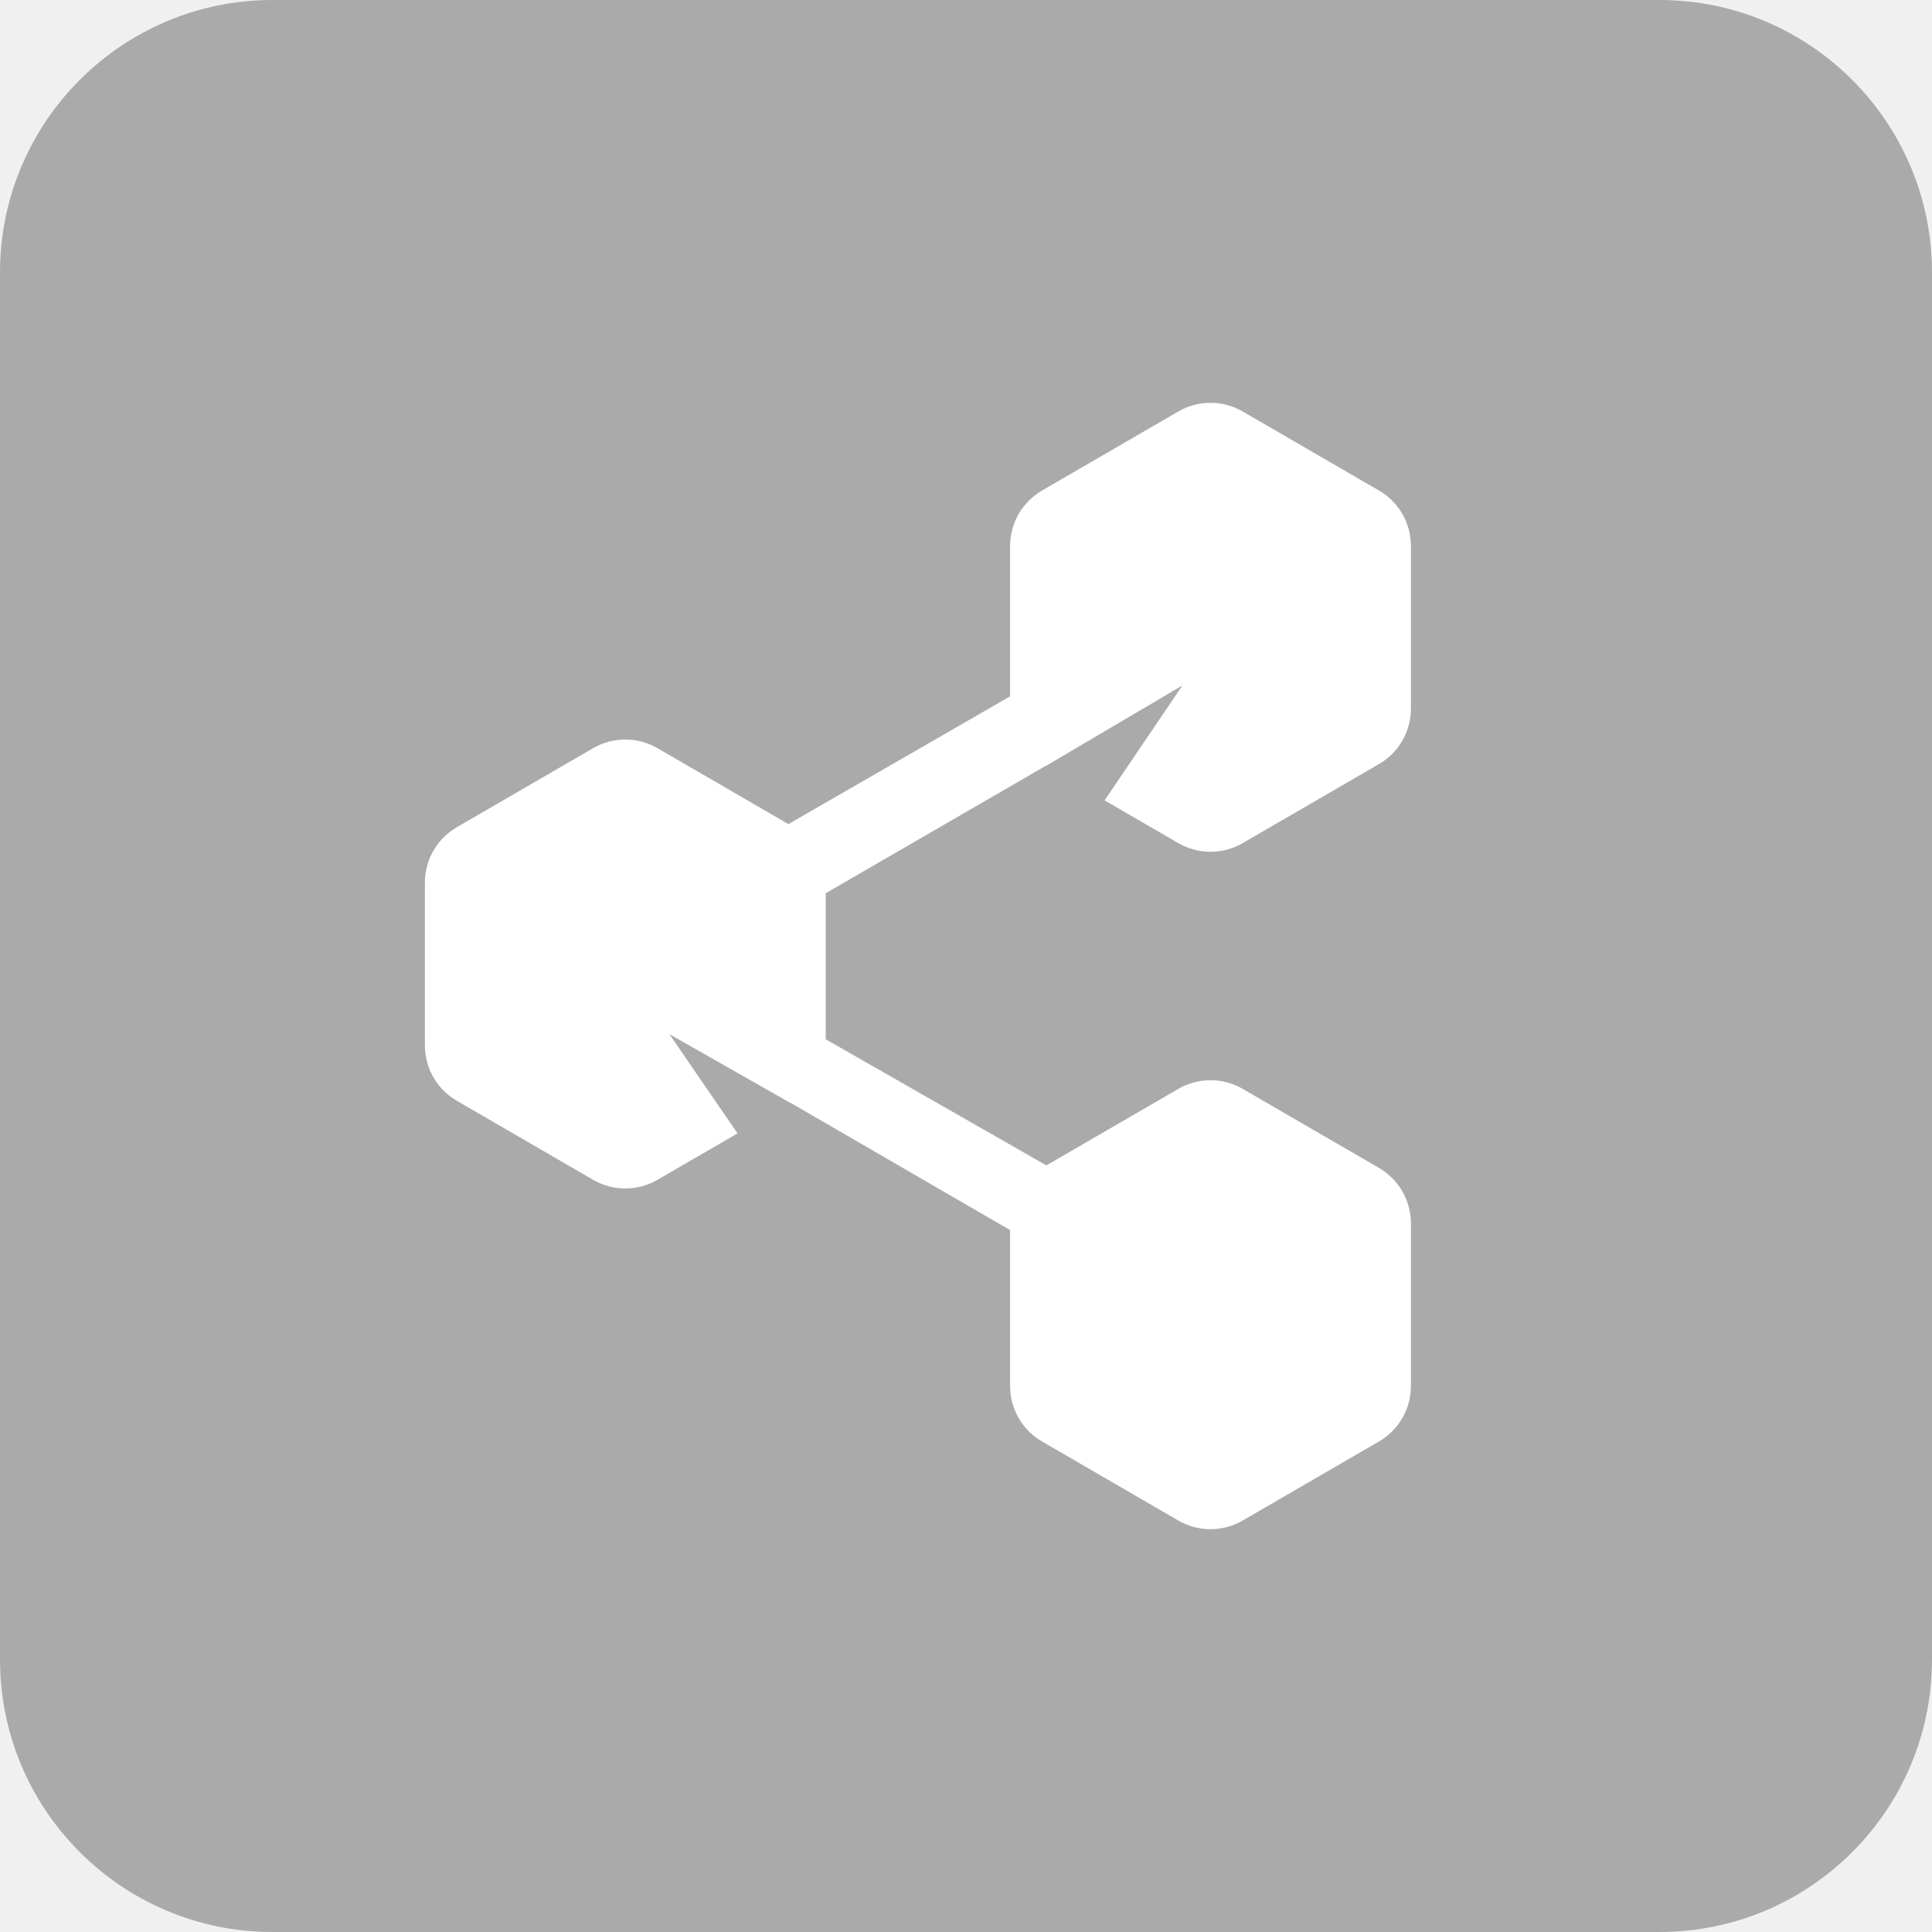
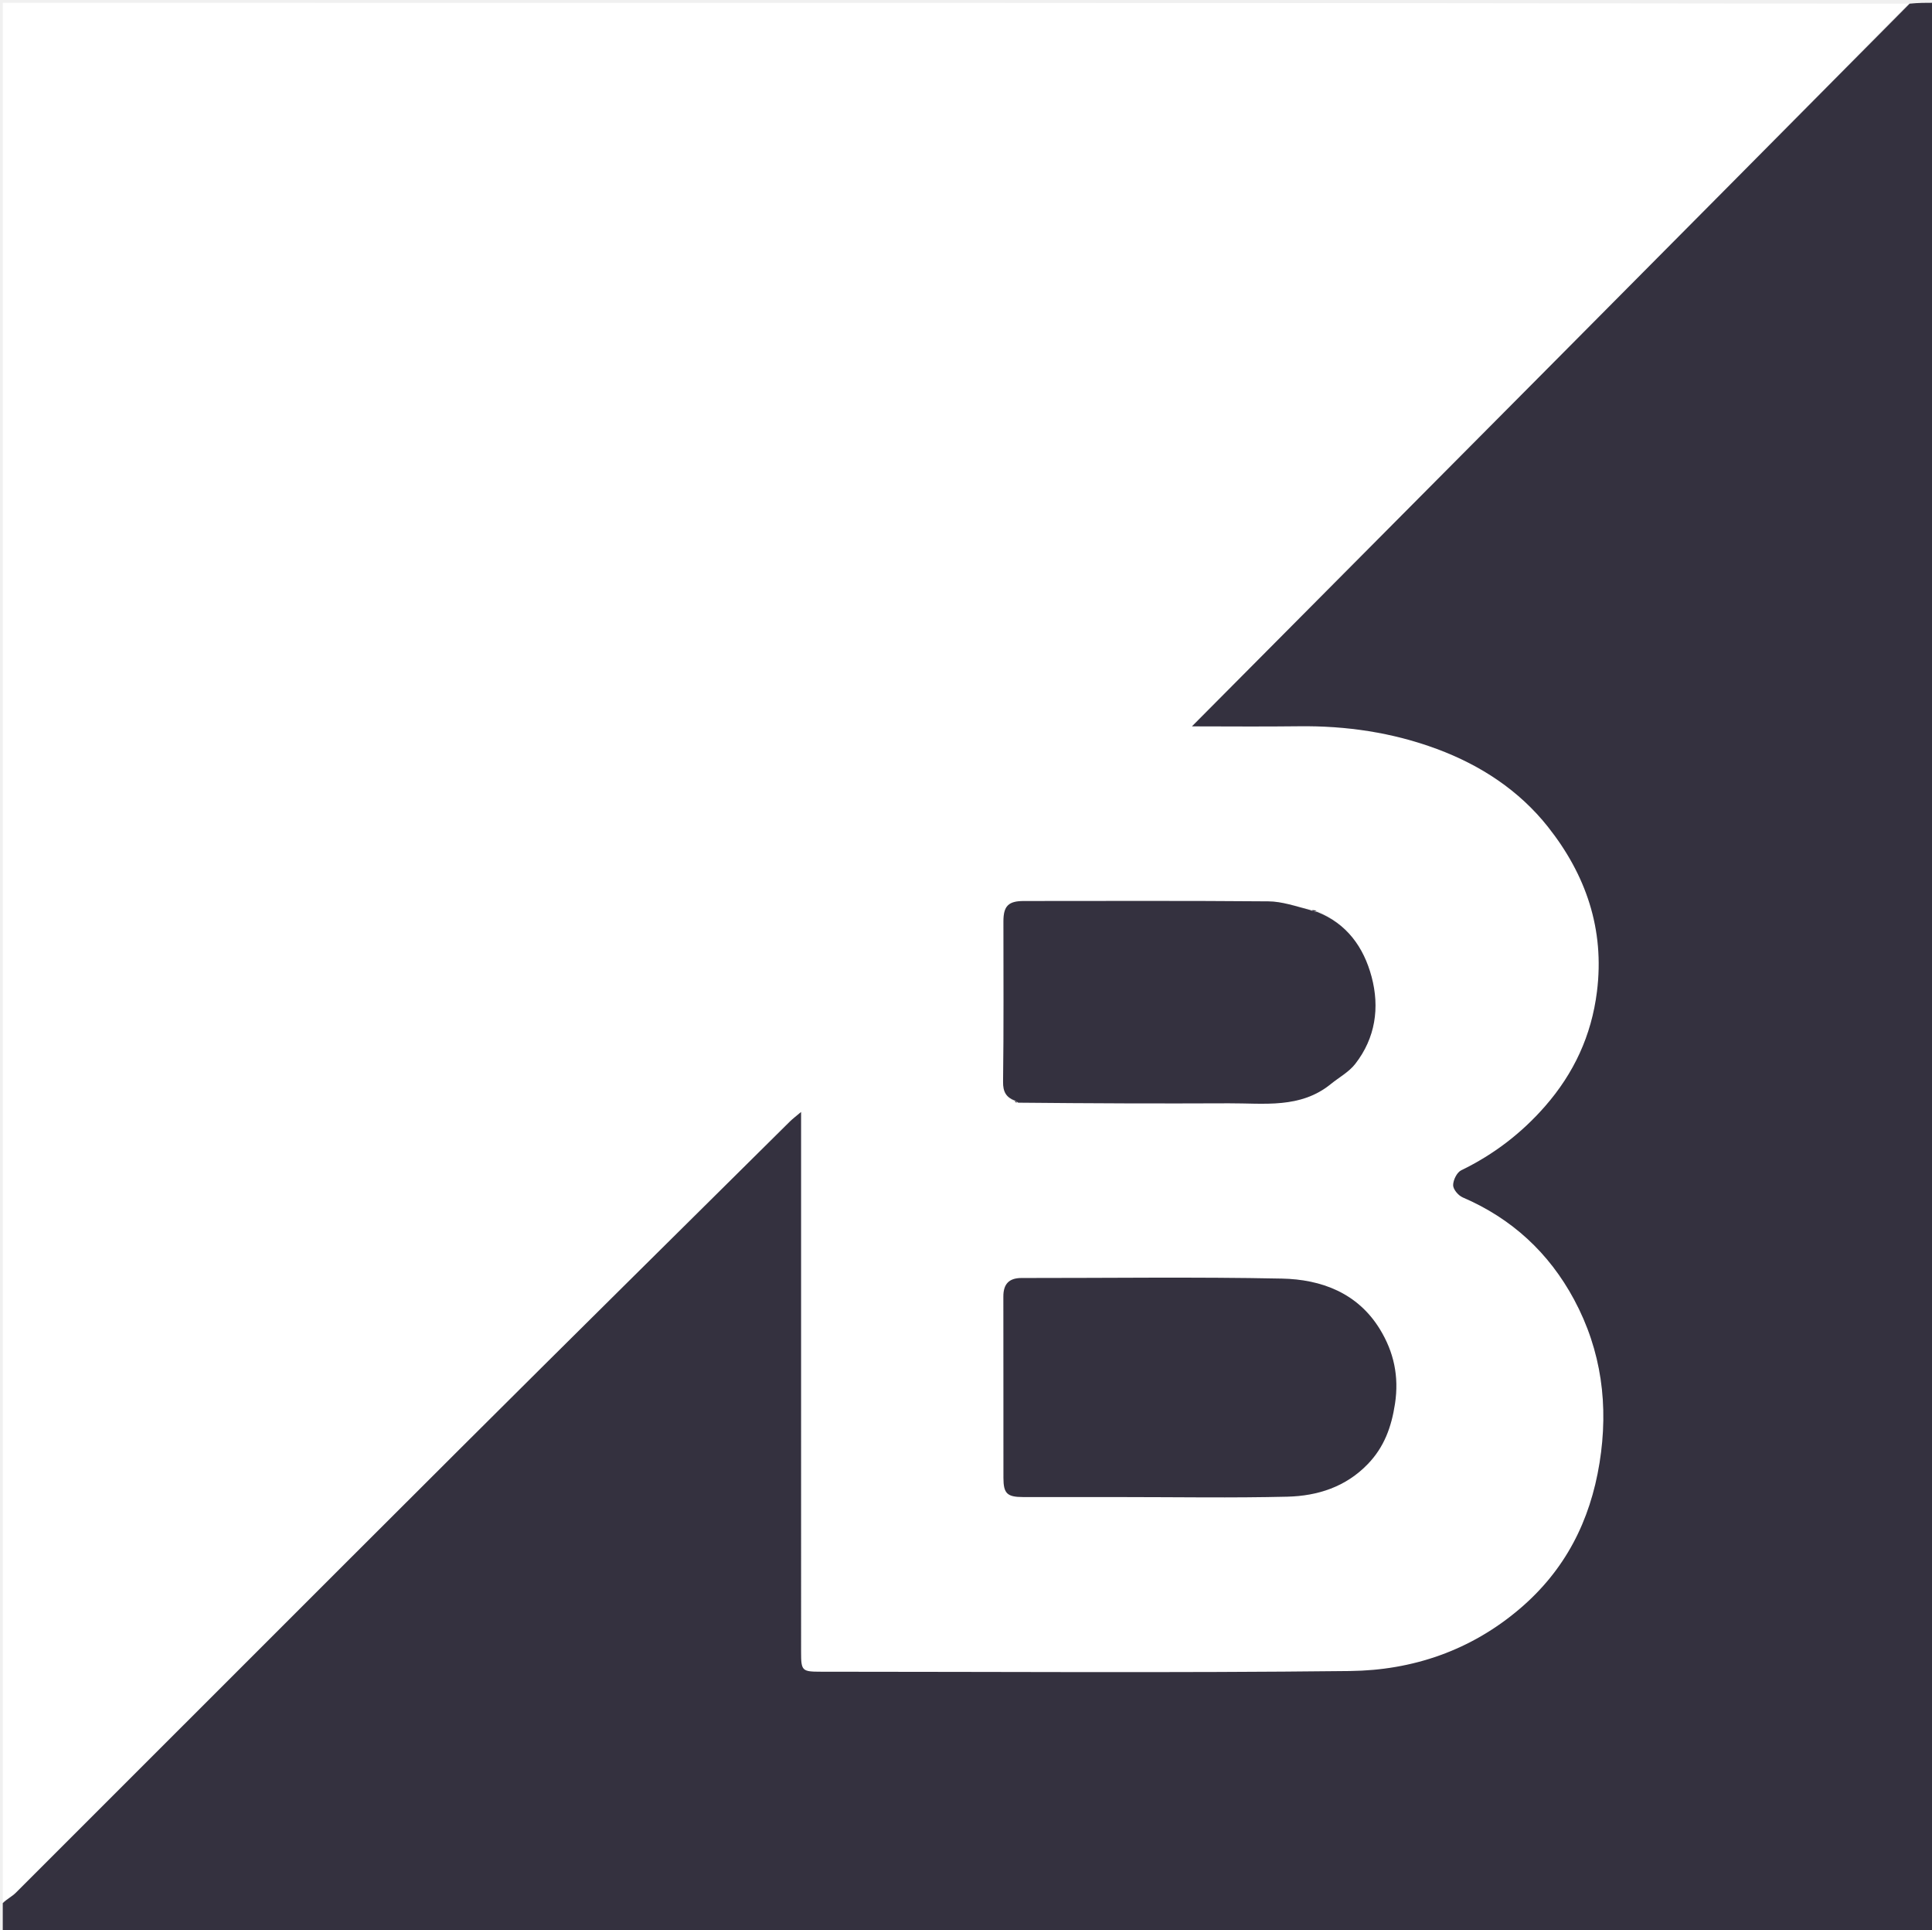
- <svg xmlns="http://www.w3.org/2000/svg" width="241" height="241" viewBox="0 0 241 241" fill="none">
-   <rect width="241" height="241" rx="34" fill="#AAAAAA" />
-   <path d="M102 112L130.5 95.5L127.5 86L98 103L102 112Z" fill="white" />
-   <path d="M133 157.5L98.5 137.5L101 128.5L136 148.5L133 157.5Z" fill="white" />
-   <path d="M172.014 179.812L155.014 189.672C152.532 191.112 149.468 191.112 146.986 189.672L129.986 179.812C127.519 178.381 126 175.744 126 172.892V152.608C126 149.756 127.519 147.119 129.986 145.688L146.986 135.828C149.468 134.388 152.532 134.388 155.014 135.828L172.014 145.688C174.481 147.119 176 149.756 176 152.608V172.892C176 175.744 174.481 178.381 172.014 179.812Z" fill="white" />
-   <path d="M103 110.108V130.392C103 133.244 101.481 135.881 99.014 137.312L98.57 137.57L83.5 129L92 141.38L82.014 147.172C79.532 148.612 76.468 148.612 73.986 147.172L56.986 137.312C54.519 135.881 53 133.244 53 130.392V110.108C53 107.256 54.519 104.619 56.986 103.188L73.986 93.328C76.468 91.888 79.532 91.888 82.014 93.328L99.014 103.188C101.481 104.619 103 107.256 103 110.108Z" fill="white" />
-   <path d="M172.014 95.312L155.014 105.172C152.532 106.612 149.468 106.612 146.986 105.172L137.789 99.838L147.5 85.5L130.425 95.567L129.986 95.312C127.519 93.881 126 91.244 126 88.392V68.108C126 65.256 127.519 62.619 129.986 61.188L146.986 51.328C149.468 49.888 152.532 49.888 155.014 51.328L172.014 61.188C174.481 62.619 176 65.256 176 68.108V88.392C176 91.244 174.481 93.881 172.014 95.312Z" fill="white" />
+ <svg xmlns="http://www.w3.org/2000/svg" version="1.1" id="Layer_1" x="0px" y="0px" width="100%" viewBox="0 0 697 696" enable-background="new 0 0 697 696" xml:space="preserve">
+   <path fill="#FFFFFF" opacity="1" stroke="none" d=" M1,686   C1,457.736 1,229.473 1,1   C230.027,1 459.054,1 688.462,1.329   C602.529,88.476 516.214,175.295 430.013,262   C442.324,262 455.405,262.136 468.483,261.966   C485.621,261.744 502.313,264.194 518.381,270.155   C534.152,276.006 548.053,285.11 558.455,298.253   C572.097,315.489 578.951,335.104 576.132,357.682   C574.146,373.586 567.78,387.172 557.408,399.039   C548.911,408.762 538.837,416.48 527.147,422.143   C525.595,422.895 524.241,425.677 524.246,427.515   C524.25,429.015 526.112,431.226 527.676,431.898   C545.411,439.509 558.828,451.914 567.879,468.755   C577.798,487.215 580.397,506.988 577.059,527.697   C573.679,548.673 564.666,566.319 548.345,580.243   C530.617,595.369 509.608,602.495 487.008,602.75   C423.367,603.467 359.712,603.001 296.063,602.999   C289.337,602.999 289.001,602.663 289.001,595.935   C288.999,533.119 289,470.302 289,407.486   C289,405.736 289,403.985 289,401.095   C287.081,402.723 285.955,403.556 284.971,404.531   C245.488,443.666 205.934,482.73 166.565,521.98   C112.876,575.505 59.333,629.178 5.688,682.748   C4.364,684.071 2.573,684.927 1,686  M472.255,327.793   C467.37,326.862 462.492,325.167 457.6,325.125   C428.182,324.873 398.76,324.995 369.34,325.004   C363.805,325.006 362.007,326.798 362.004,332.317   C361.993,351.598 362.147,370.881 361.872,390.158   C361.819,393.874 363.002,395.809 366.086,397.537   C366.385,397.636 366.684,397.734 367.912,397.982   C393.061,397.988 418.21,398.08 443.359,397.964   C455.999,397.905 469.108,399.965 480.104,391.026   C483.064,388.62 486.63,386.698 488.913,383.77   C496.205,374.419 497.793,363.462 494.821,352.323   C491.988,341.705 485.89,333.106 474.805,328.307   C474.203,328.26 473.602,328.213 472.255,327.793  M404.5,540   C424.488,540 444.484,540.353 464.46,539.859   C475.356,539.59 485.536,536.338 493.49,528.058   C499.365,521.942 501.977,514.763 503.262,506.36   C504.782,496.413 502.814,487.602 497.796,479.426   C489.784,466.374 476.713,461.488 462.461,461.198   C431.16,460.561 399.837,461.011 368.523,460.988   C363.992,460.985 361.974,463.183 361.982,467.661   C362.022,489.481 361.986,511.301 362.01,533.121   C362.016,538.696 363.345,539.98 369.021,539.992   C380.514,540.018 392.007,540 404.5,540  z" />
+   <path fill="#34313F" opacity="1" stroke="none" d=" M1,686.483   C2.573,684.927 4.364,684.071 5.688,682.748   C59.333,629.178 112.876,575.505 166.565,521.98   C205.934,482.73 245.488,443.666 284.971,404.531   C285.955,403.556 287.081,402.723 289,401.095   C289,403.985 289,405.736 289,407.486   C289,470.302 288.999,533.119 289.001,595.935   C289.001,602.663 289.337,602.999 296.063,602.999   C359.712,603.001 423.367,603.467 487.008,602.75   C509.608,602.495 530.617,595.369 548.345,580.243   C564.666,566.319 573.679,548.673 577.059,527.697   C580.397,506.988 577.798,487.215 567.879,468.755   C558.828,451.914 545.411,439.509 527.676,431.898   C526.112,431.226 524.25,429.015 524.246,427.515   C524.241,425.677 525.595,422.895 527.147,422.143   C538.837,416.48 548.911,408.762 557.408,399.039   C567.78,387.172 574.146,373.586 576.132,357.682   C578.951,335.104 572.097,315.489 558.455,298.253   C548.053,285.11 534.152,276.006 518.381,270.155   C502.313,264.194 485.621,261.744 468.483,261.966   C455.405,262.136 442.324,262 430.013,262   C516.214,175.295 602.529,88.476 688.922,1.329   C691.999,1 694.998,1 697.998,1   C697.999,232.923 697.999,464.845 697.999,696.884   C465.667,696.884 233.333,696.884 1,696.884   C1,693.63 1,690.298 1,686.483  z" />
+   <path fill="#34313F" opacity="1" stroke="none" d=" M404,540   C392.007,540 380.514,540.018 369.021,539.992   C363.345,539.98 362.016,538.696 362.01,533.121   C361.986,511.301 362.022,489.481 361.982,467.661   C361.974,463.183 363.992,460.985 368.523,460.988   C399.837,461.011 431.16,460.561 462.461,461.198   C476.713,461.488 489.784,466.374 497.796,479.426   C502.814,487.602 504.782,496.413 503.262,506.36   C501.977,514.763 499.365,521.942 493.49,528.058   C485.536,536.338 475.356,539.59 464.46,539.859   C444.484,540.353 424.488,540 404,540  z" />
+   <path fill="#34313F" opacity="1" stroke="none" d=" M366.167,397.014   C363.002,395.809 361.819,393.874 361.872,390.158   C362.147,370.881 361.993,351.598 362.004,332.317   C362.007,326.798 363.805,325.006 369.34,325.004   C398.76,324.995 428.182,324.873 457.6,325.125   C462.492,325.167 467.37,326.862 472.67,328.266   C473.738,328.789 474.391,328.838 475.044,328.887   C485.89,333.106 491.988,341.705 494.821,352.323   C497.793,363.462 496.205,374.419 488.913,383.77   C486.63,386.698 483.064,388.62 480.104,391.026   C469.108,399.965 455.999,397.905 443.359,397.964   C418.21,398.08 393.061,397.988 367.355,397.732   C366.635,397.261 366.425,397.106 366.167,397.014  z" />
+   <path fill="#34313F" opacity="1" stroke="none" d=" M474.925,328.597   C474.391,328.838 473.738,328.789 473.042,328.453   C473.602,328.213 474.203,328.26 474.925,328.597  z" />
+   <path fill="#34313F" opacity="1" stroke="none" d=" M366.126,397.275   C366.425,397.106 366.635,397.261 366.891,397.657   C366.684,397.734 366.385,397.636 366.126,397.275  z" />
</svg>
